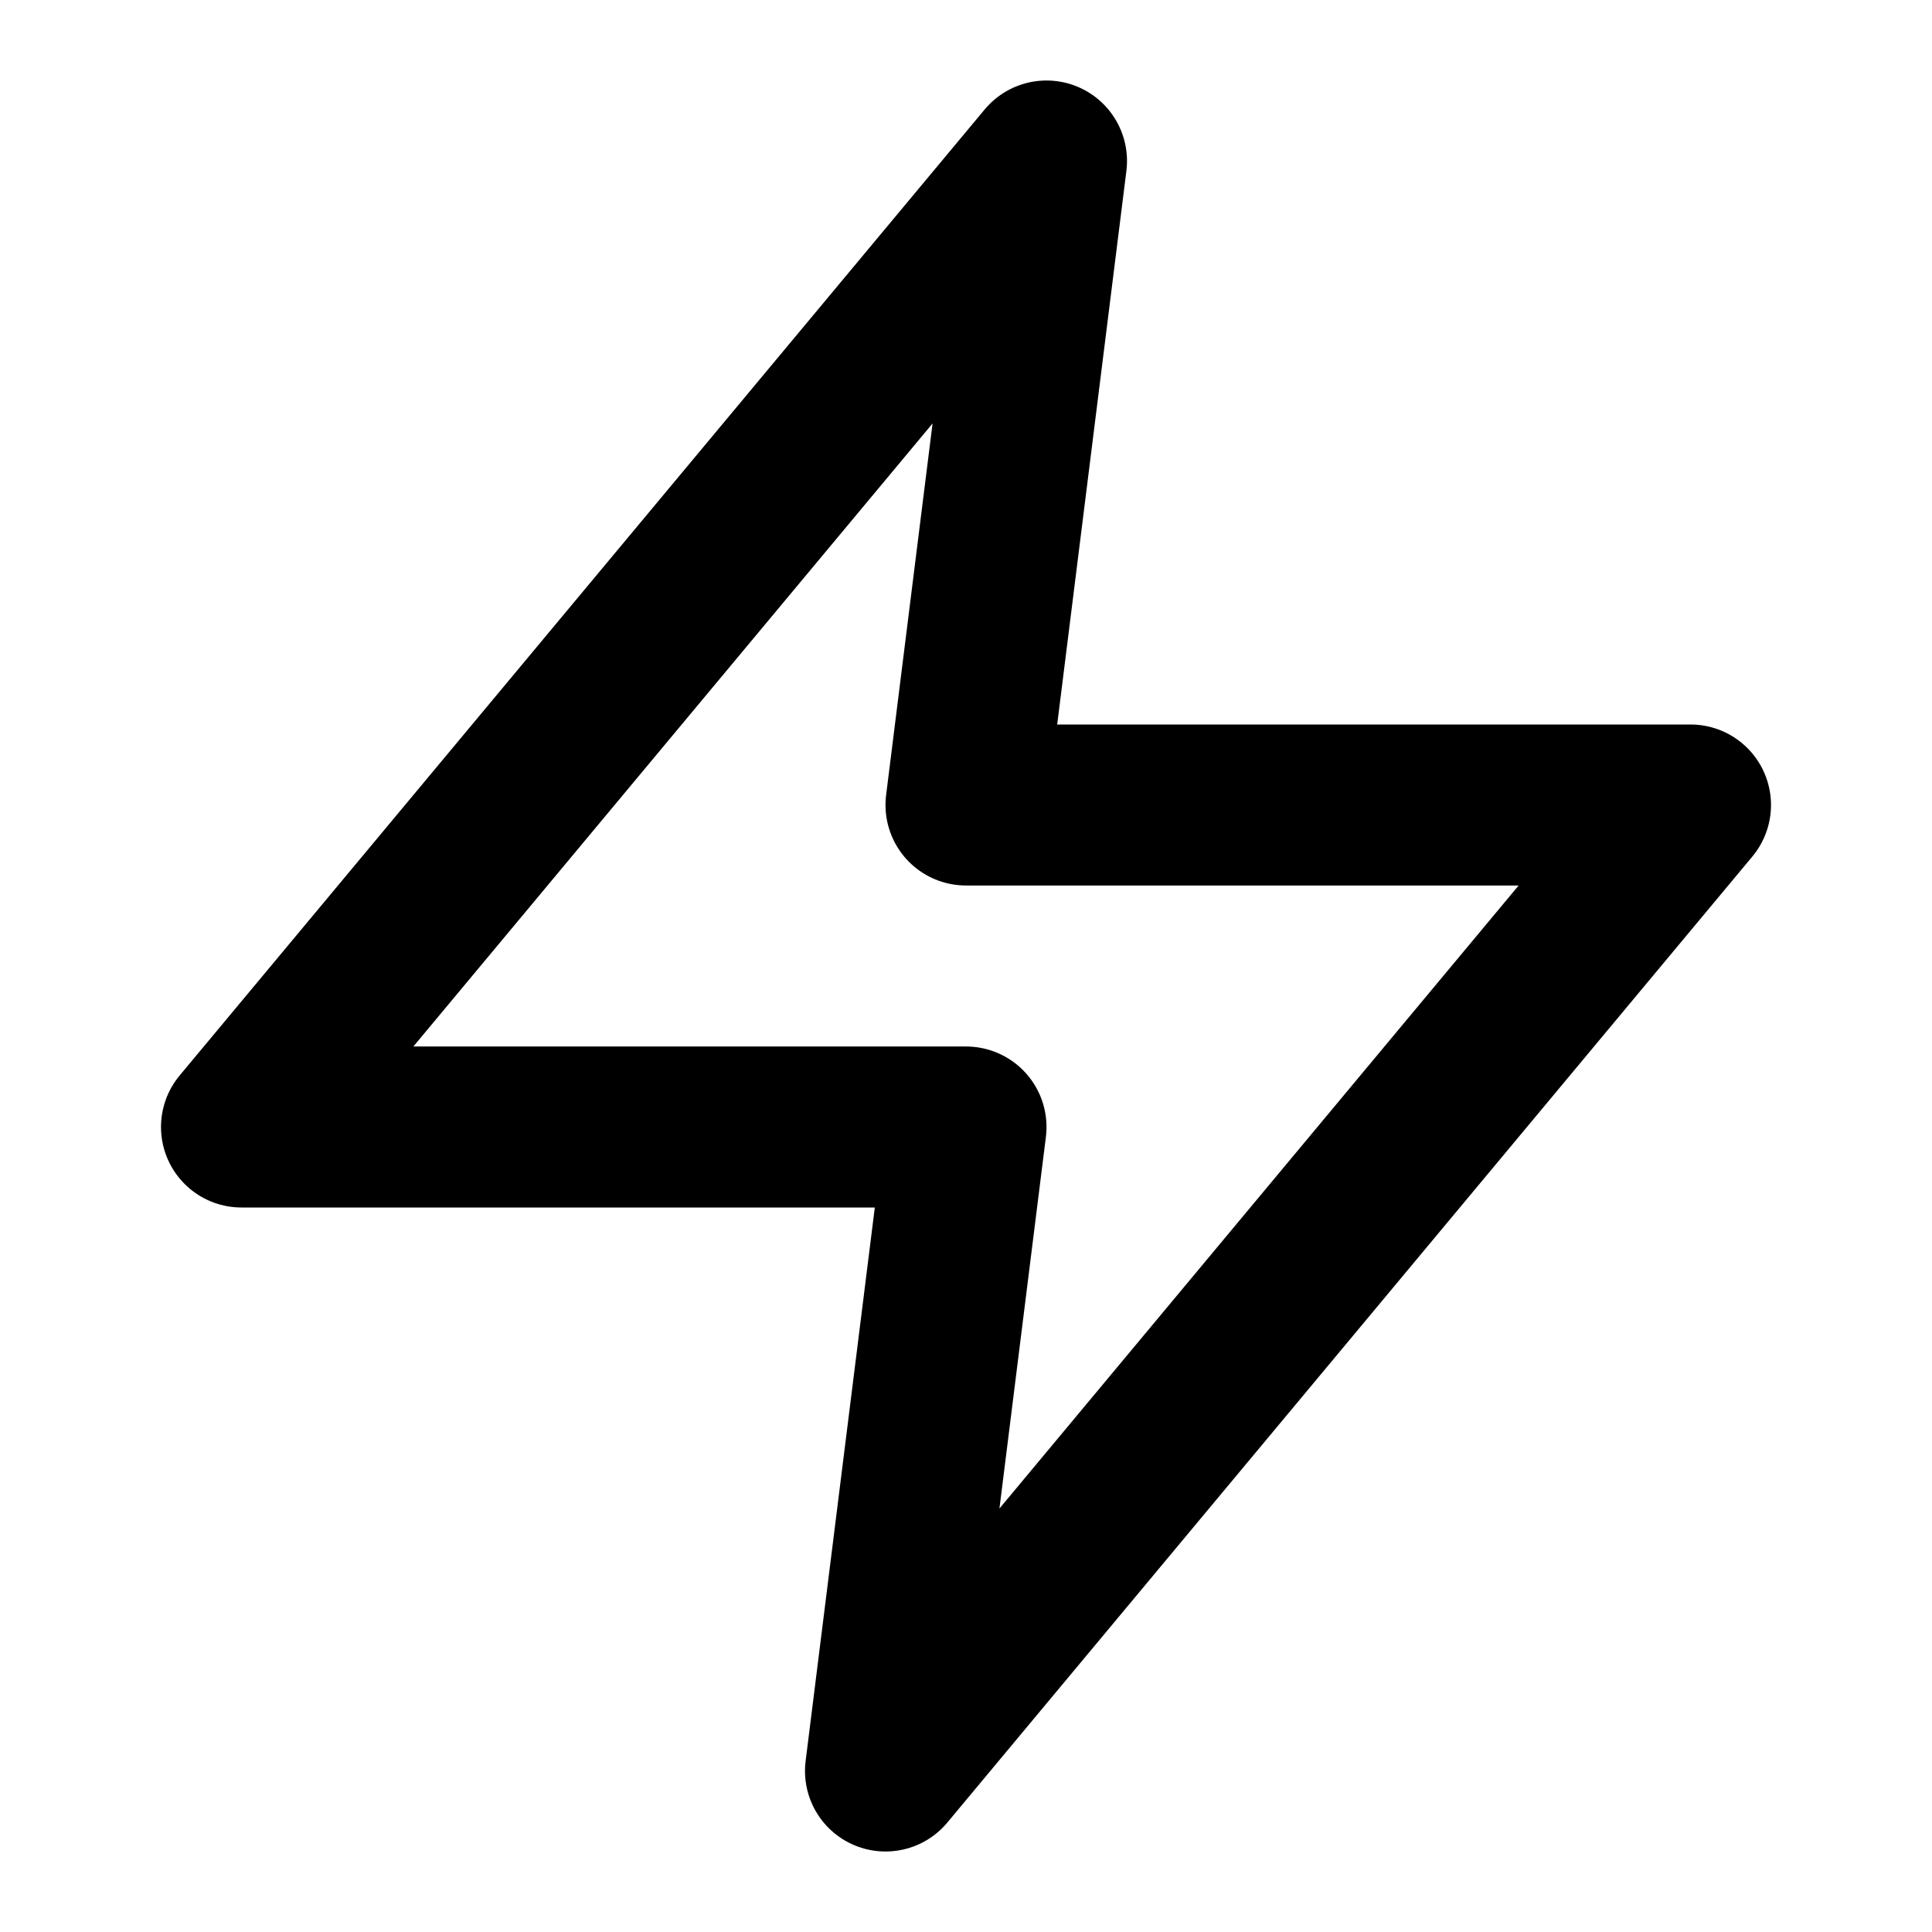
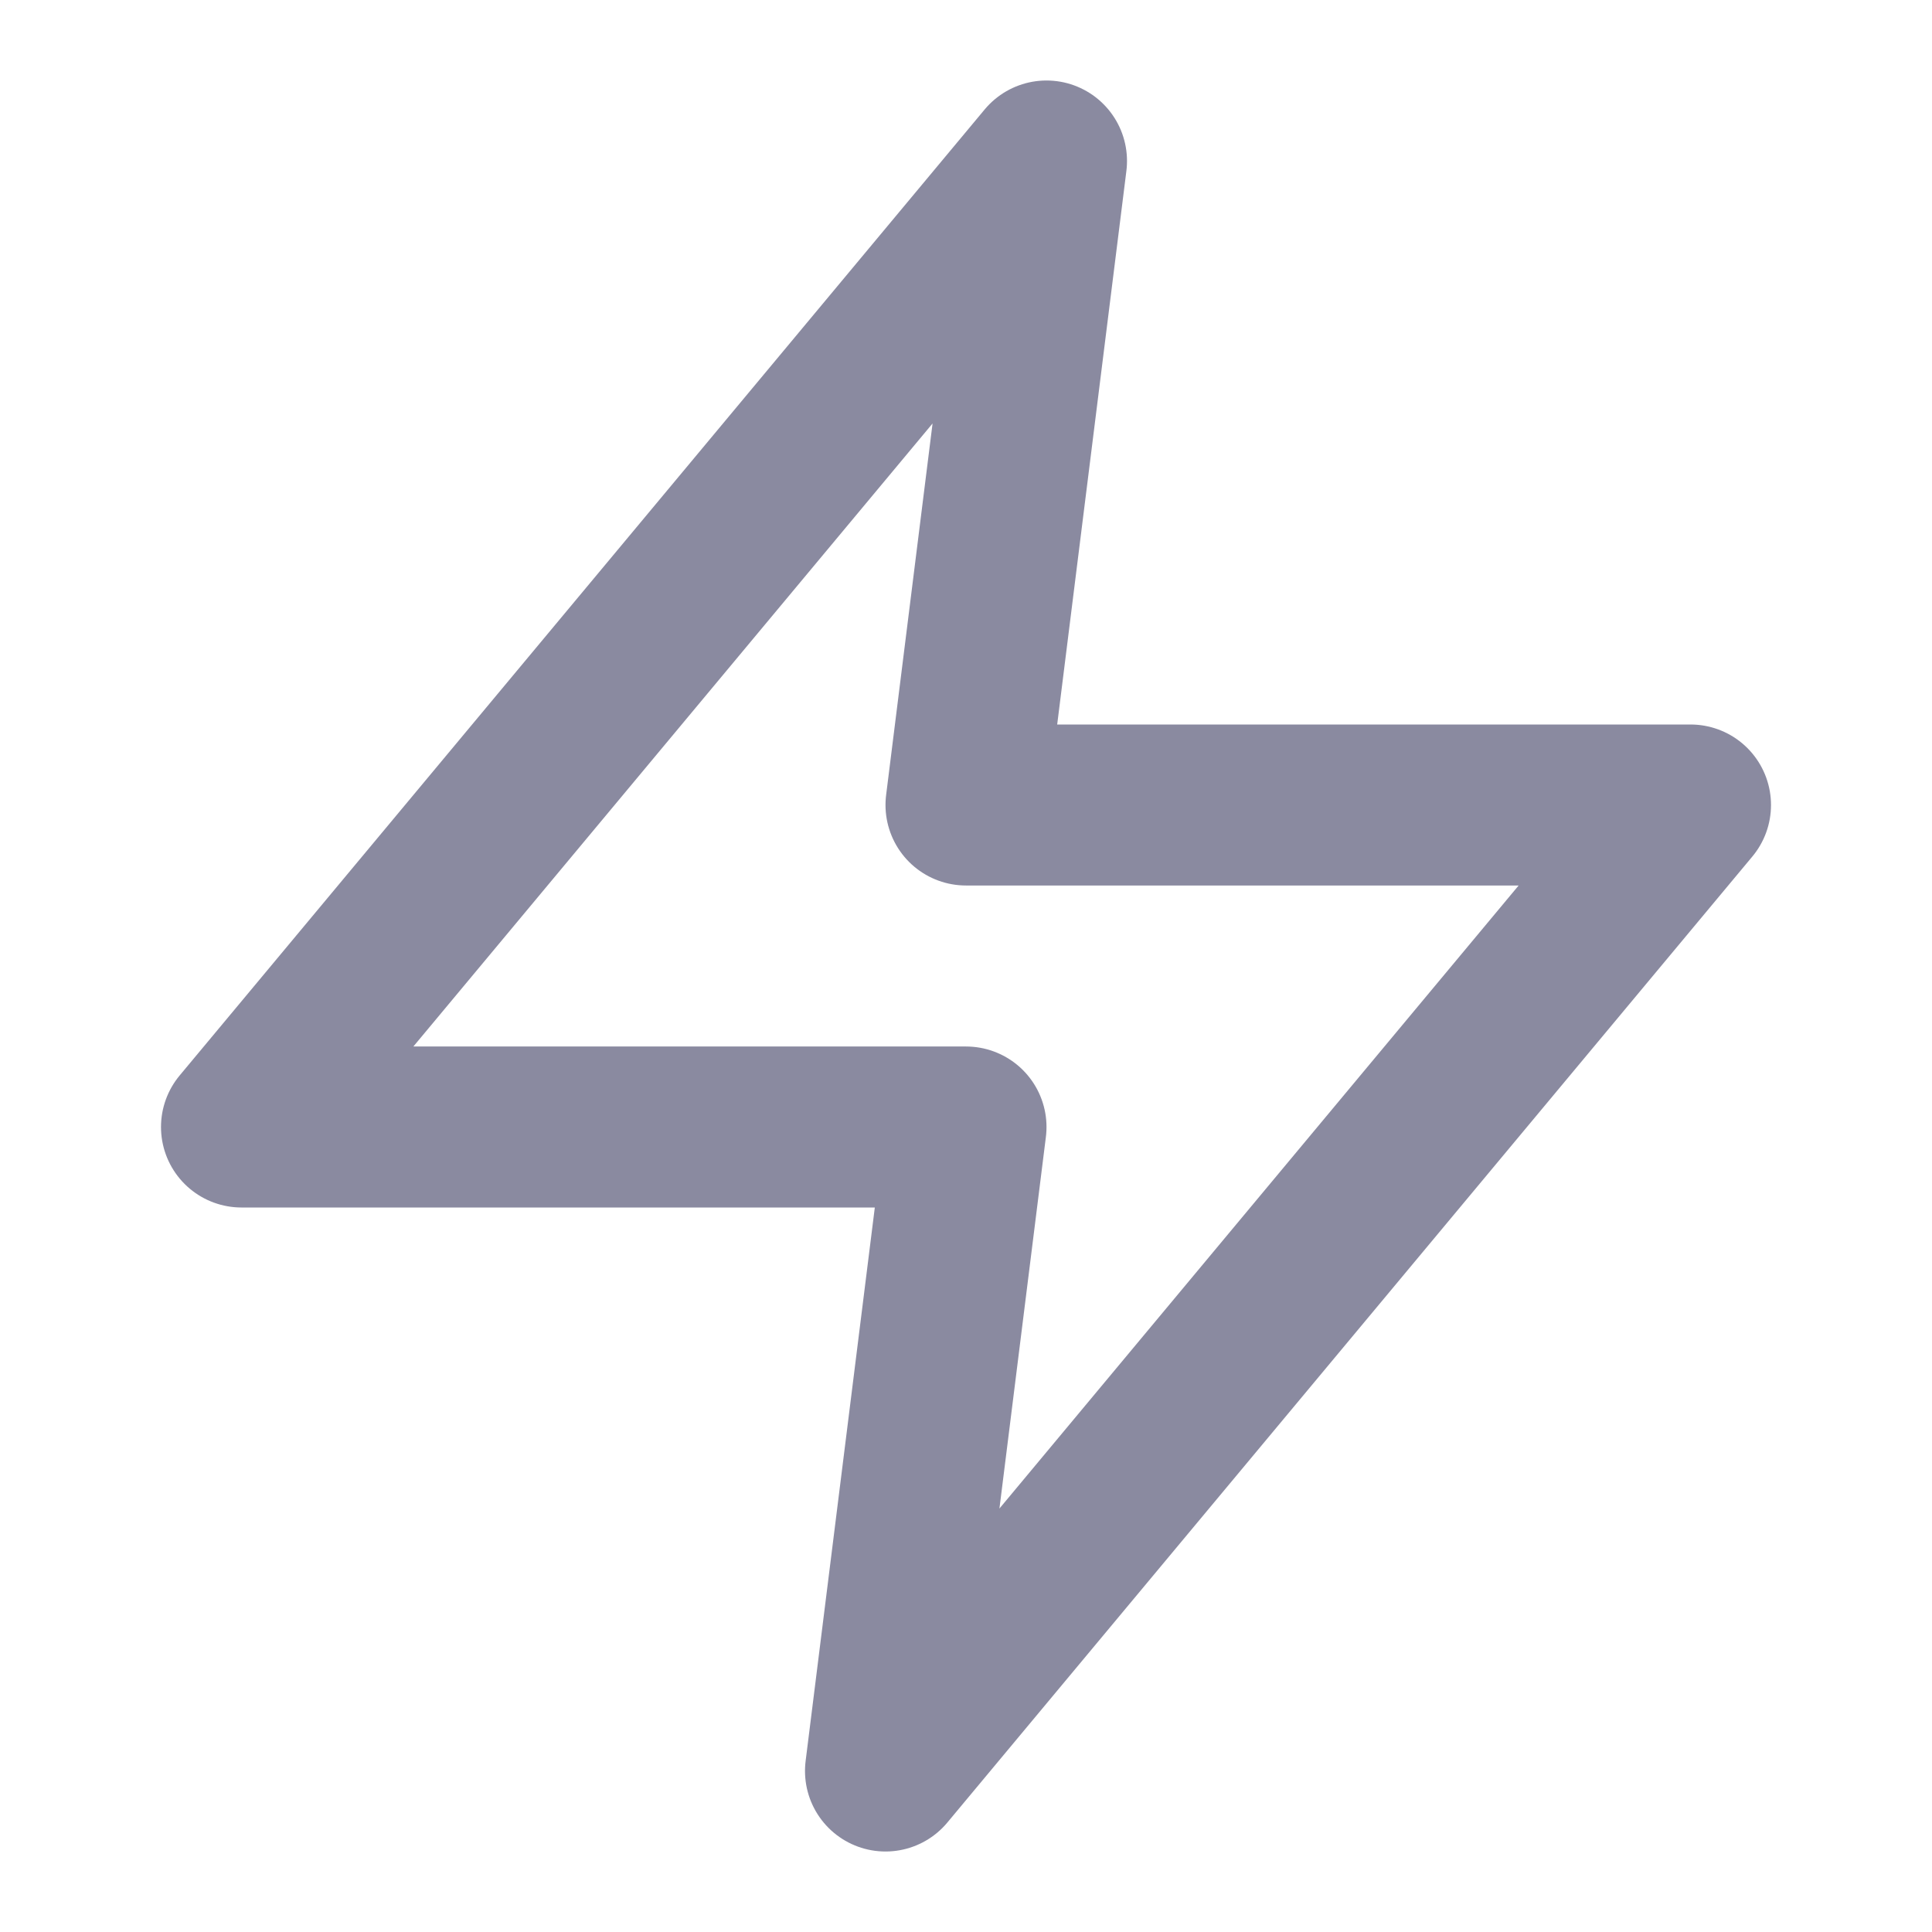
- <svg xmlns="http://www.w3.org/2000/svg" width="24" height="24" viewBox="0 0 24 24" fill="none" stroke="currentColor" stroke-width="2" stroke-linecap="round" stroke-linejoin="round">
+ <svg xmlns="http://www.w3.org/2000/svg" width="24" height="24" viewBox="0 0 24 24" fill="none" stroke="#8A8AA0" stroke-width="2" stroke-linecap="round" stroke-linejoin="round">
  <polygon points="13 2 3 14 12 14 11 22 21 10 12 10 13 2" />
</svg>
